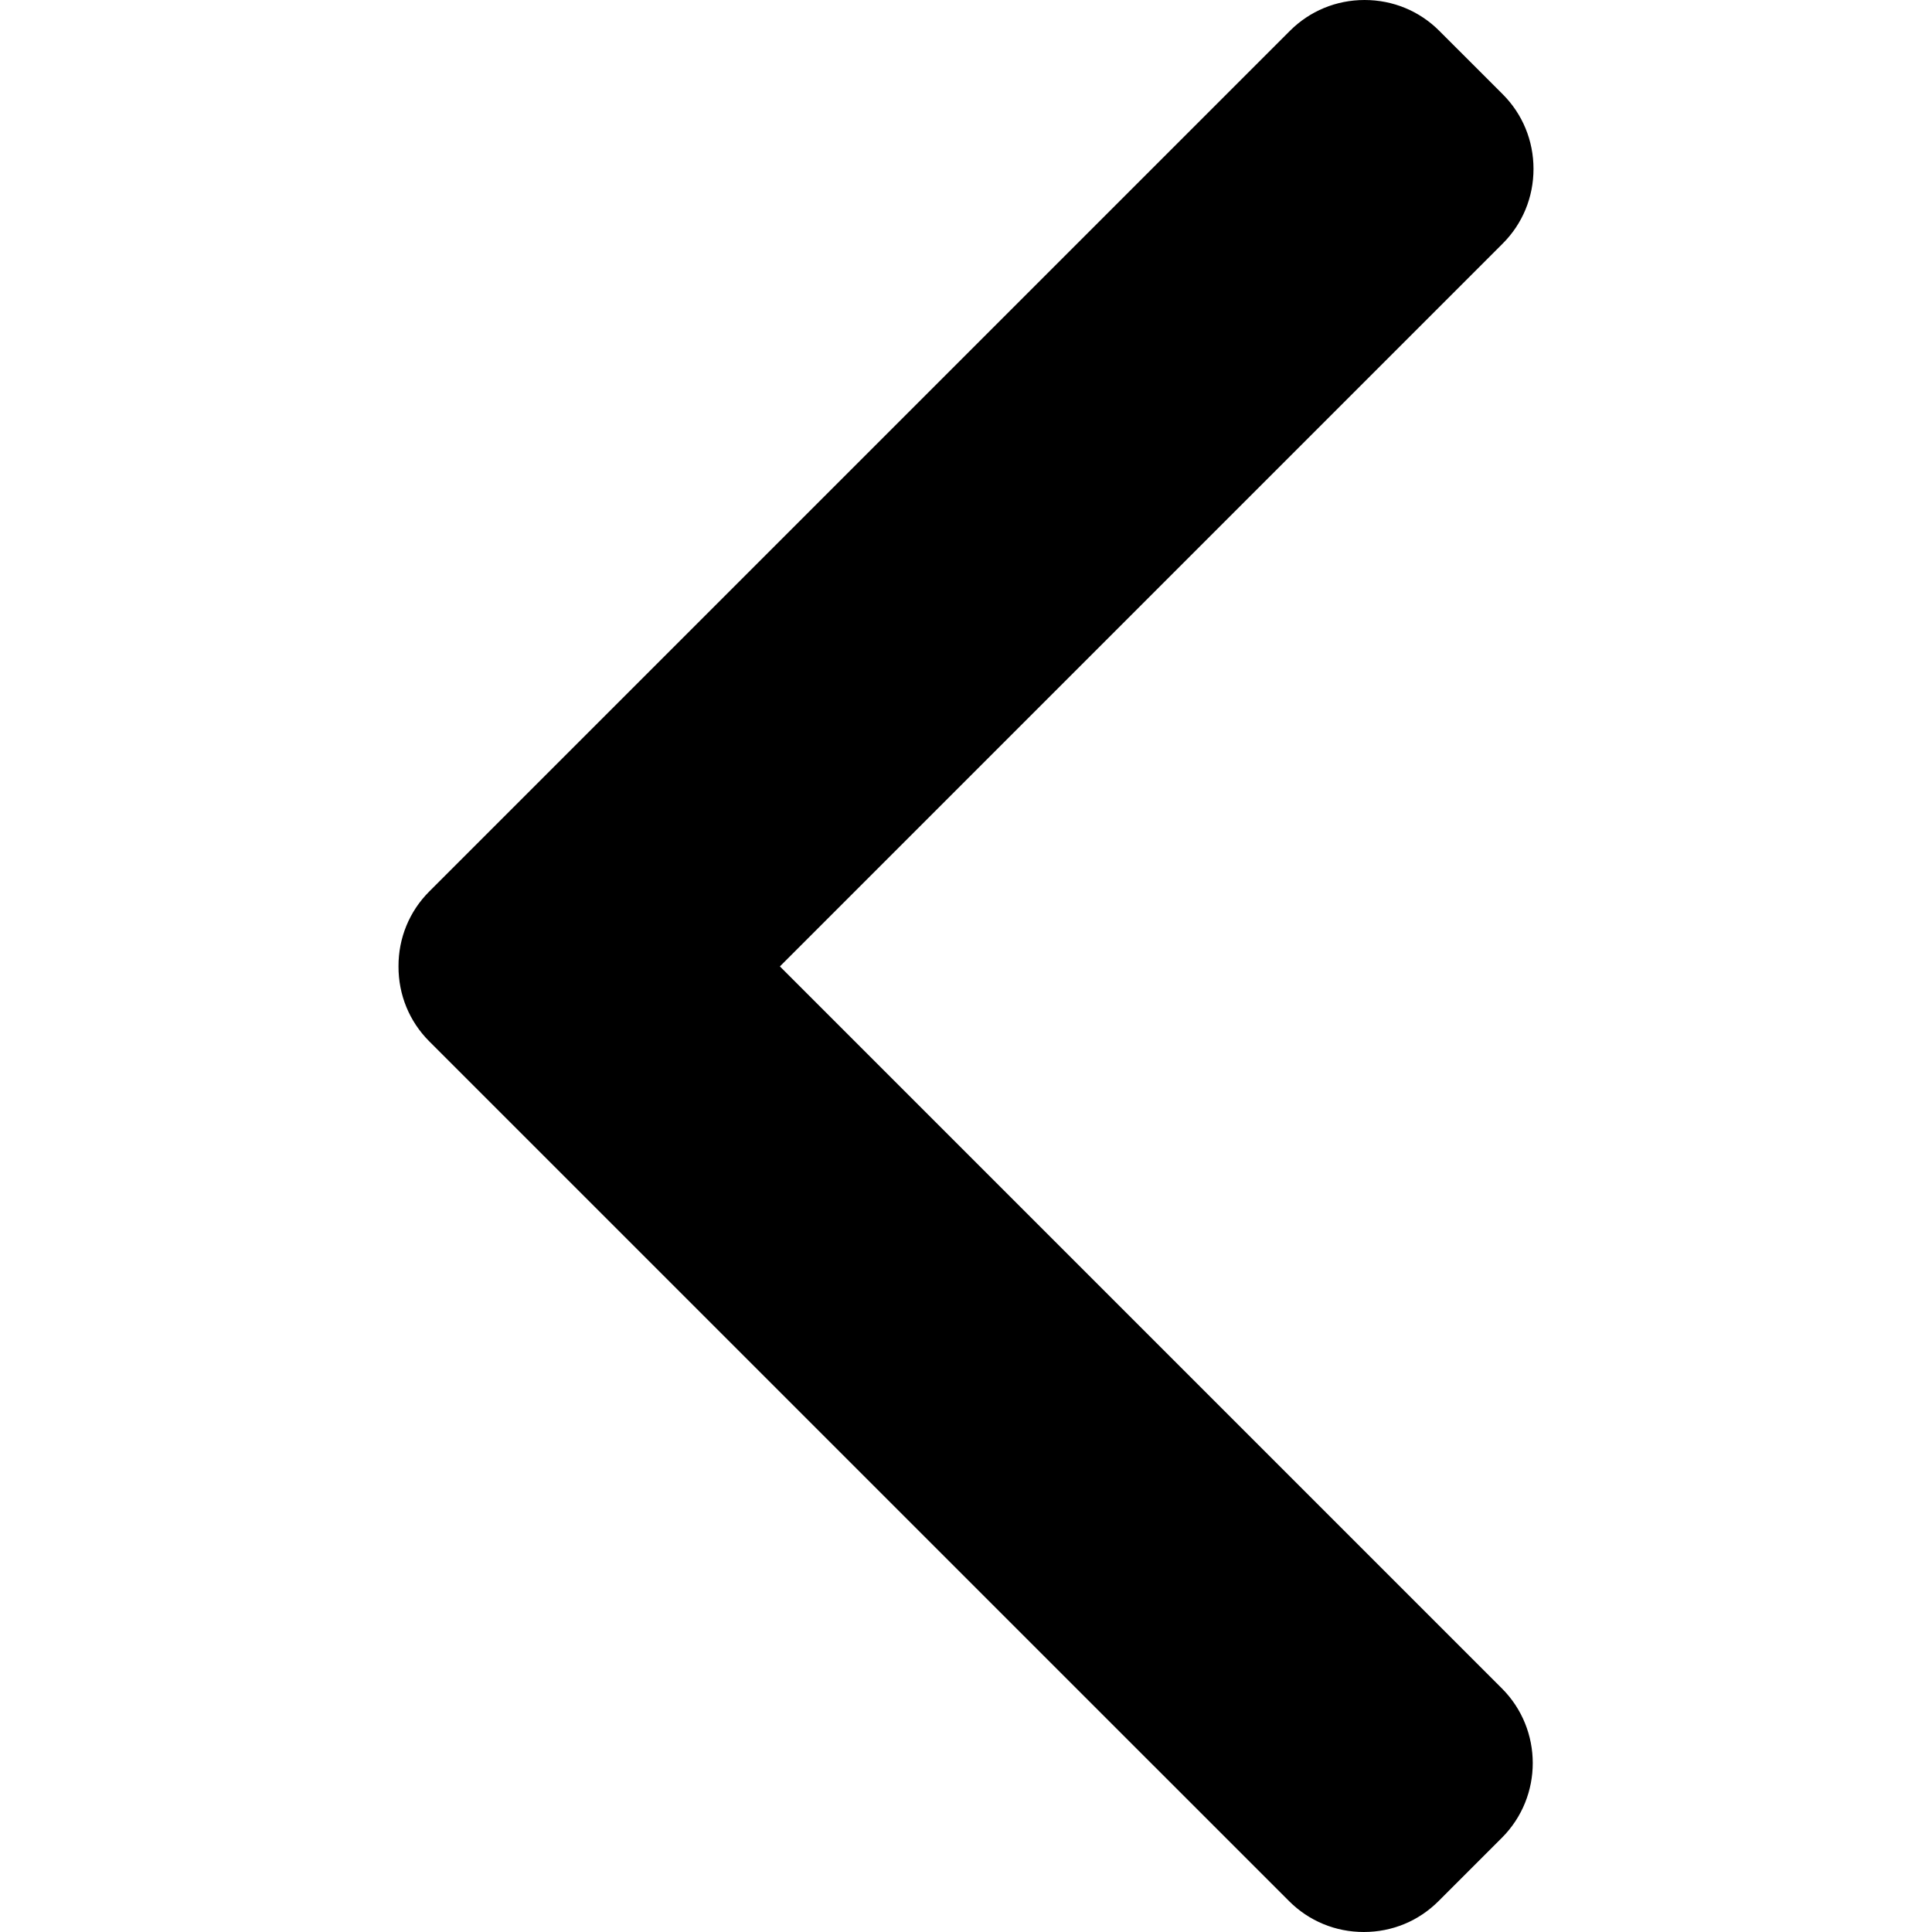
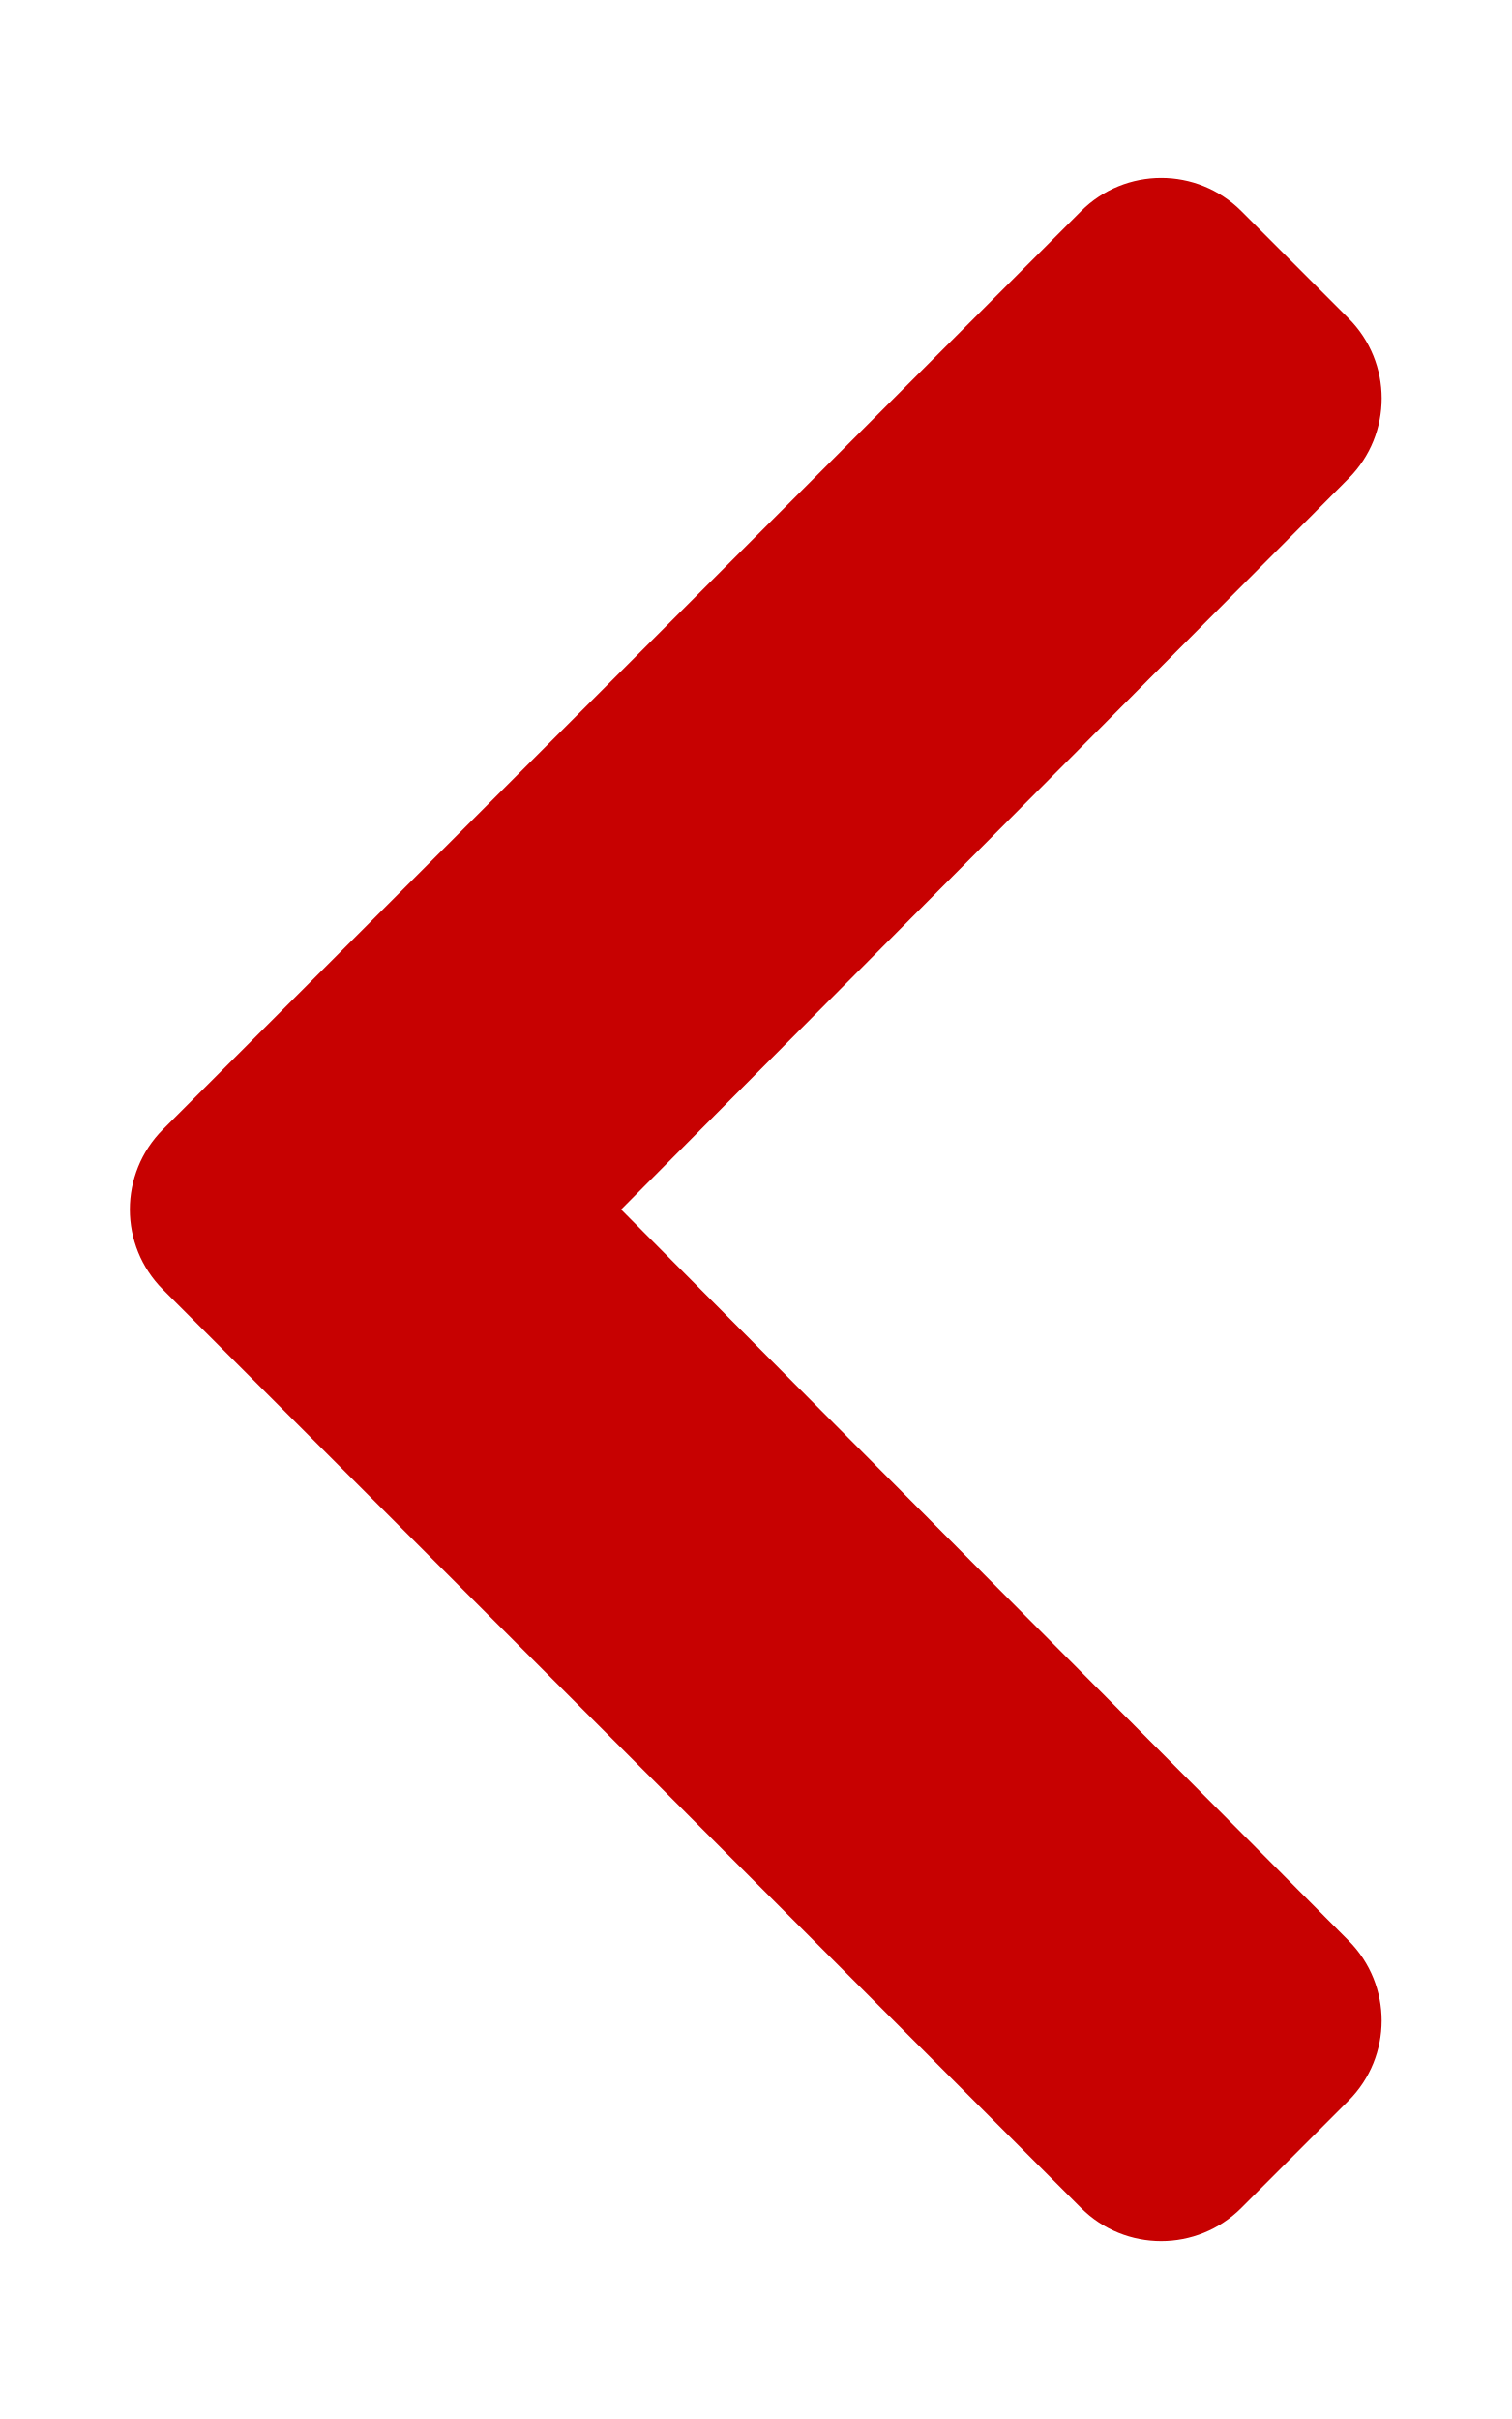
- <svg xmlns="http://www.w3.org/2000/svg" version="1.1" id="Layer_1" x="0px" y="0px" viewBox="0 0 492 492" style="enable-background:new 0 0 492 492;" xml:space="preserve">
-   <g>
-     <g>
-       <path d="M198.608,246.104L382.664,62.04c5.068-5.056,7.856-11.816,7.856-19.024c0-7.212-2.788-13.968-7.856-19.032l-16.128-16.12    C361.476,2.792,354.712,0,347.504,0s-13.964,2.792-19.028,7.864L109.328,227.008c-5.084,5.08-7.868,11.868-7.848,19.084    c-0.02,7.248,2.76,14.028,7.848,19.112l218.944,218.932c5.064,5.072,11.82,7.864,19.032,7.864c7.208,0,13.964-2.792,19.032-7.864    l16.124-16.12c10.492-10.492,10.492-27.572,0-38.06L198.608,246.104z" />
-     </g>
-   </g>
-   <g>
- </g>
-   <g>
- </g>
-   <g>
- </g>
-   <g>
- </g>
-   <g>
- </g>
-   <g>
- </g>
-   <g>
- </g>
-   <g>
- </g>
-   <g>
- </g>
-   <g>
- </g>
-   <g>
- </g>
-   <g>
- </g>
-   <g>
- </g>
-   <g>
- </g>
-   <g>
- </g>
+ <svg xmlns="http://www.w3.org/2000/svg" aria-hidden="true" focusable="false" data-prefix="fas" data-icon="chevron-left" class="svg-inline--fa fa-chevron-left fa-w-10" role="img" viewBox="0 0 320 512">
+   <path fill="#c70101" d="M34.52 239.03L228.87 44.69c9.37-9.37 24.57-9.37 33.94 0l22.67 22.67c9.36 9.36 9.37 24.52.04 33.9L131.49 256l154.02 154.75c9.34 9.38 9.32 24.54-.04 33.9l-22.67 22.67c-9.37 9.37-24.57 9.37-33.94 0L34.52 272.97c-9.37-9.37-9.37-24.57 0-33.94z" />
</svg>
